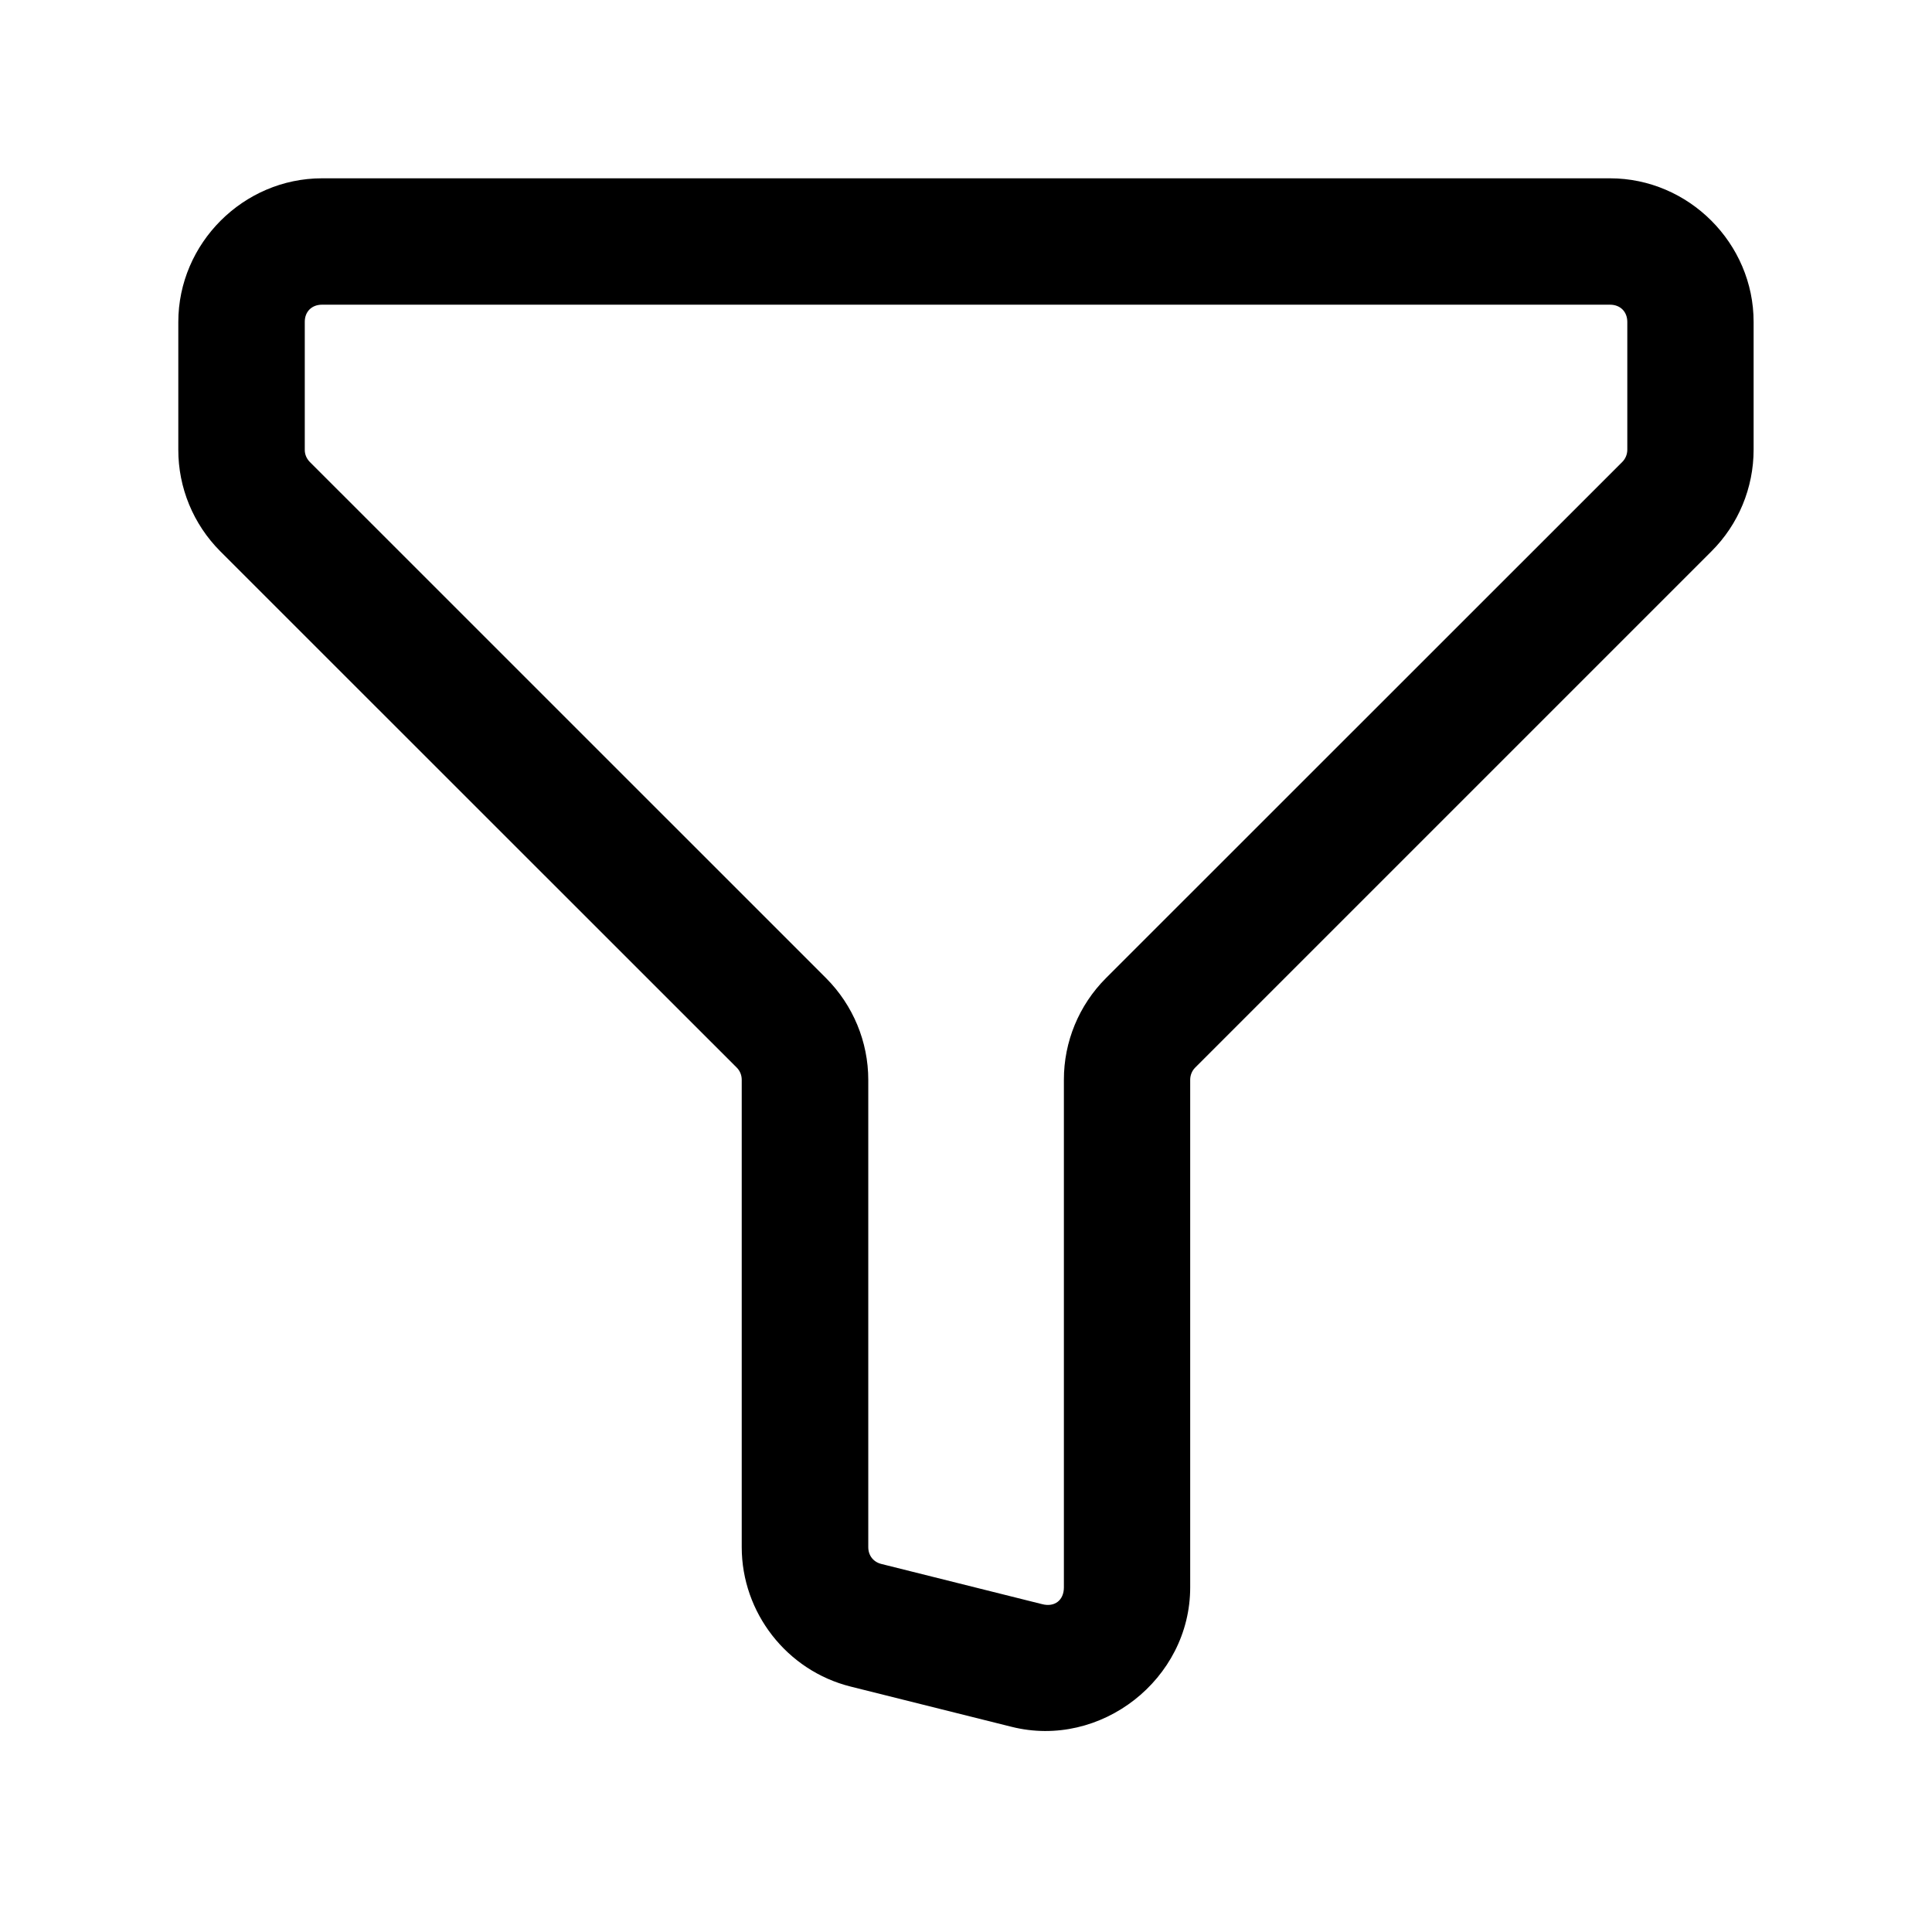
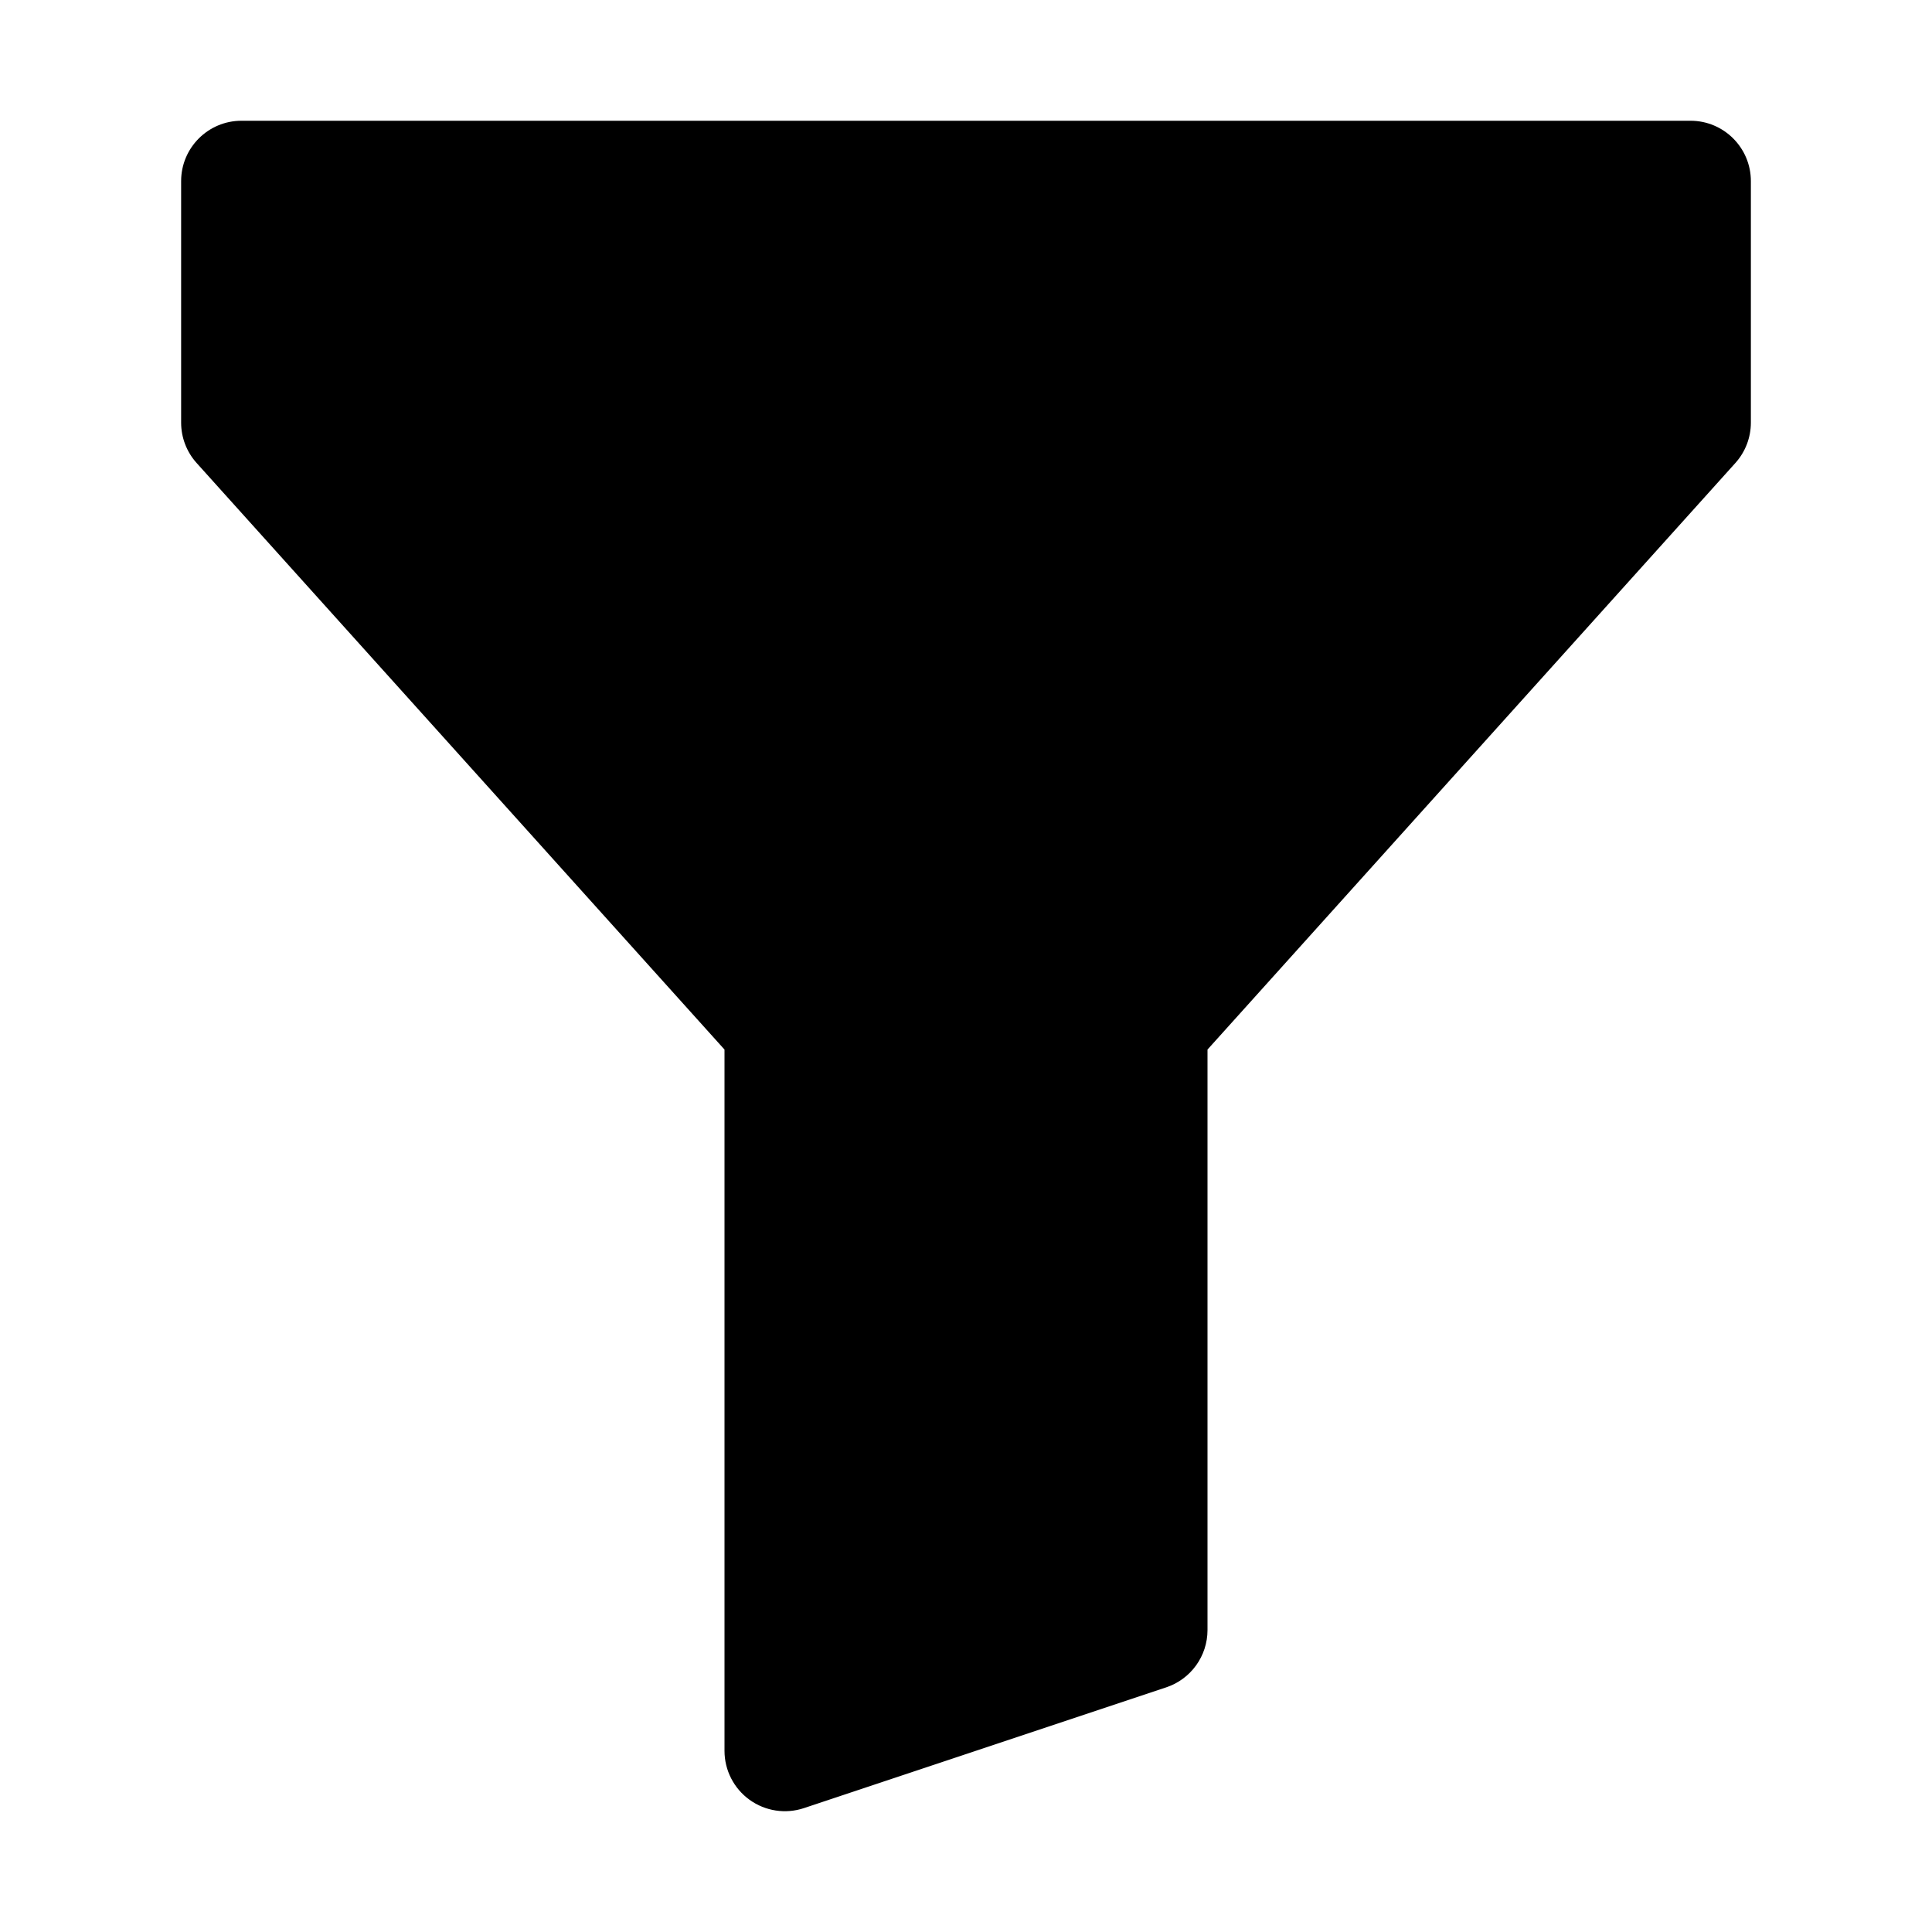
- <svg xmlns="http://www.w3.org/2000/svg" width="24px" height="24px" stroke-width="1.57" viewBox="0 0 24 24" fill="none" color="#000000" version="1.1" id="svg13788">
-   <defs id="defs13792" />
-   <path style="color:#000000;fill:#000000;stroke-linecap:round;stroke-linejoin:round;-inkscape-stroke:none" d="M 4,2.215 C 3.023,2.215 2.215,3.023 2.215,4 V 5.586 C 2.214,6.059 2.402,6.513 2.736,6.848 l 6.416,6.414 c 0.041,0.041 0.062,0.095 0.062,0.152 v 5.805 c 2.14e-5,0.815 0.561,1.534 1.352,1.732 l 2,0.5 c 1.108,0.278 2.219,-0.59 2.219,-1.732 v -6.305 c -4.5e-5,-0.057 0.022,-0.112 0.062,-0.152 l 6.414,-6.414 c 0.335,-0.334 0.523,-0.789 0.523,-1.262 V 4 C 21.785,3.023 20.977,2.215 20,2.215 Z m 0,1.57 h 16 c 0.128,0 0.215,0.087 0.215,0.215 v 1.586 c -1.2e-5,0.057 -0.022,0.112 -0.062,0.152 l -6.416,6.414 c -0.334,0.335 -0.522,0.789 -0.521,1.262 v 6.305 c -4e-6,0.159 -0.114,0.248 -0.268,0.209 l -2,-0.5 c -0.1,-0.025 -0.162,-0.106 -0.162,-0.209 v -5.805 c -1.01e-4,-0.473 -0.189,-0.927 -0.523,-1.262 L 3.848,5.738 c -0.04,-0.041 -0.063,-0.095 -0.062,-0.152 V 4 C 3.785,3.872 3.872,3.785 4,3.785 Z" id="path13786" />
+ <svg xmlns="http://www.w3.org/2000/svg" width="16" height="16" fill="currentColor" class="bi bi-funnel-fill" viewBox="0 0 16 16">
+   <path d="M1.5 1.5A.5.5 0 0 1 2 1h12a.5.5 0 0 1 .5.5v2a.5.5 0 0 1-.128.334L10 8.692V13.5a.5.5 0 0 1-.342.474l-3 1A.5.5 0 0 1 6 14.5V8.692L1.628 3.834A.5.5 0 0 1 1.5 3.5v-2z" />
</svg>
